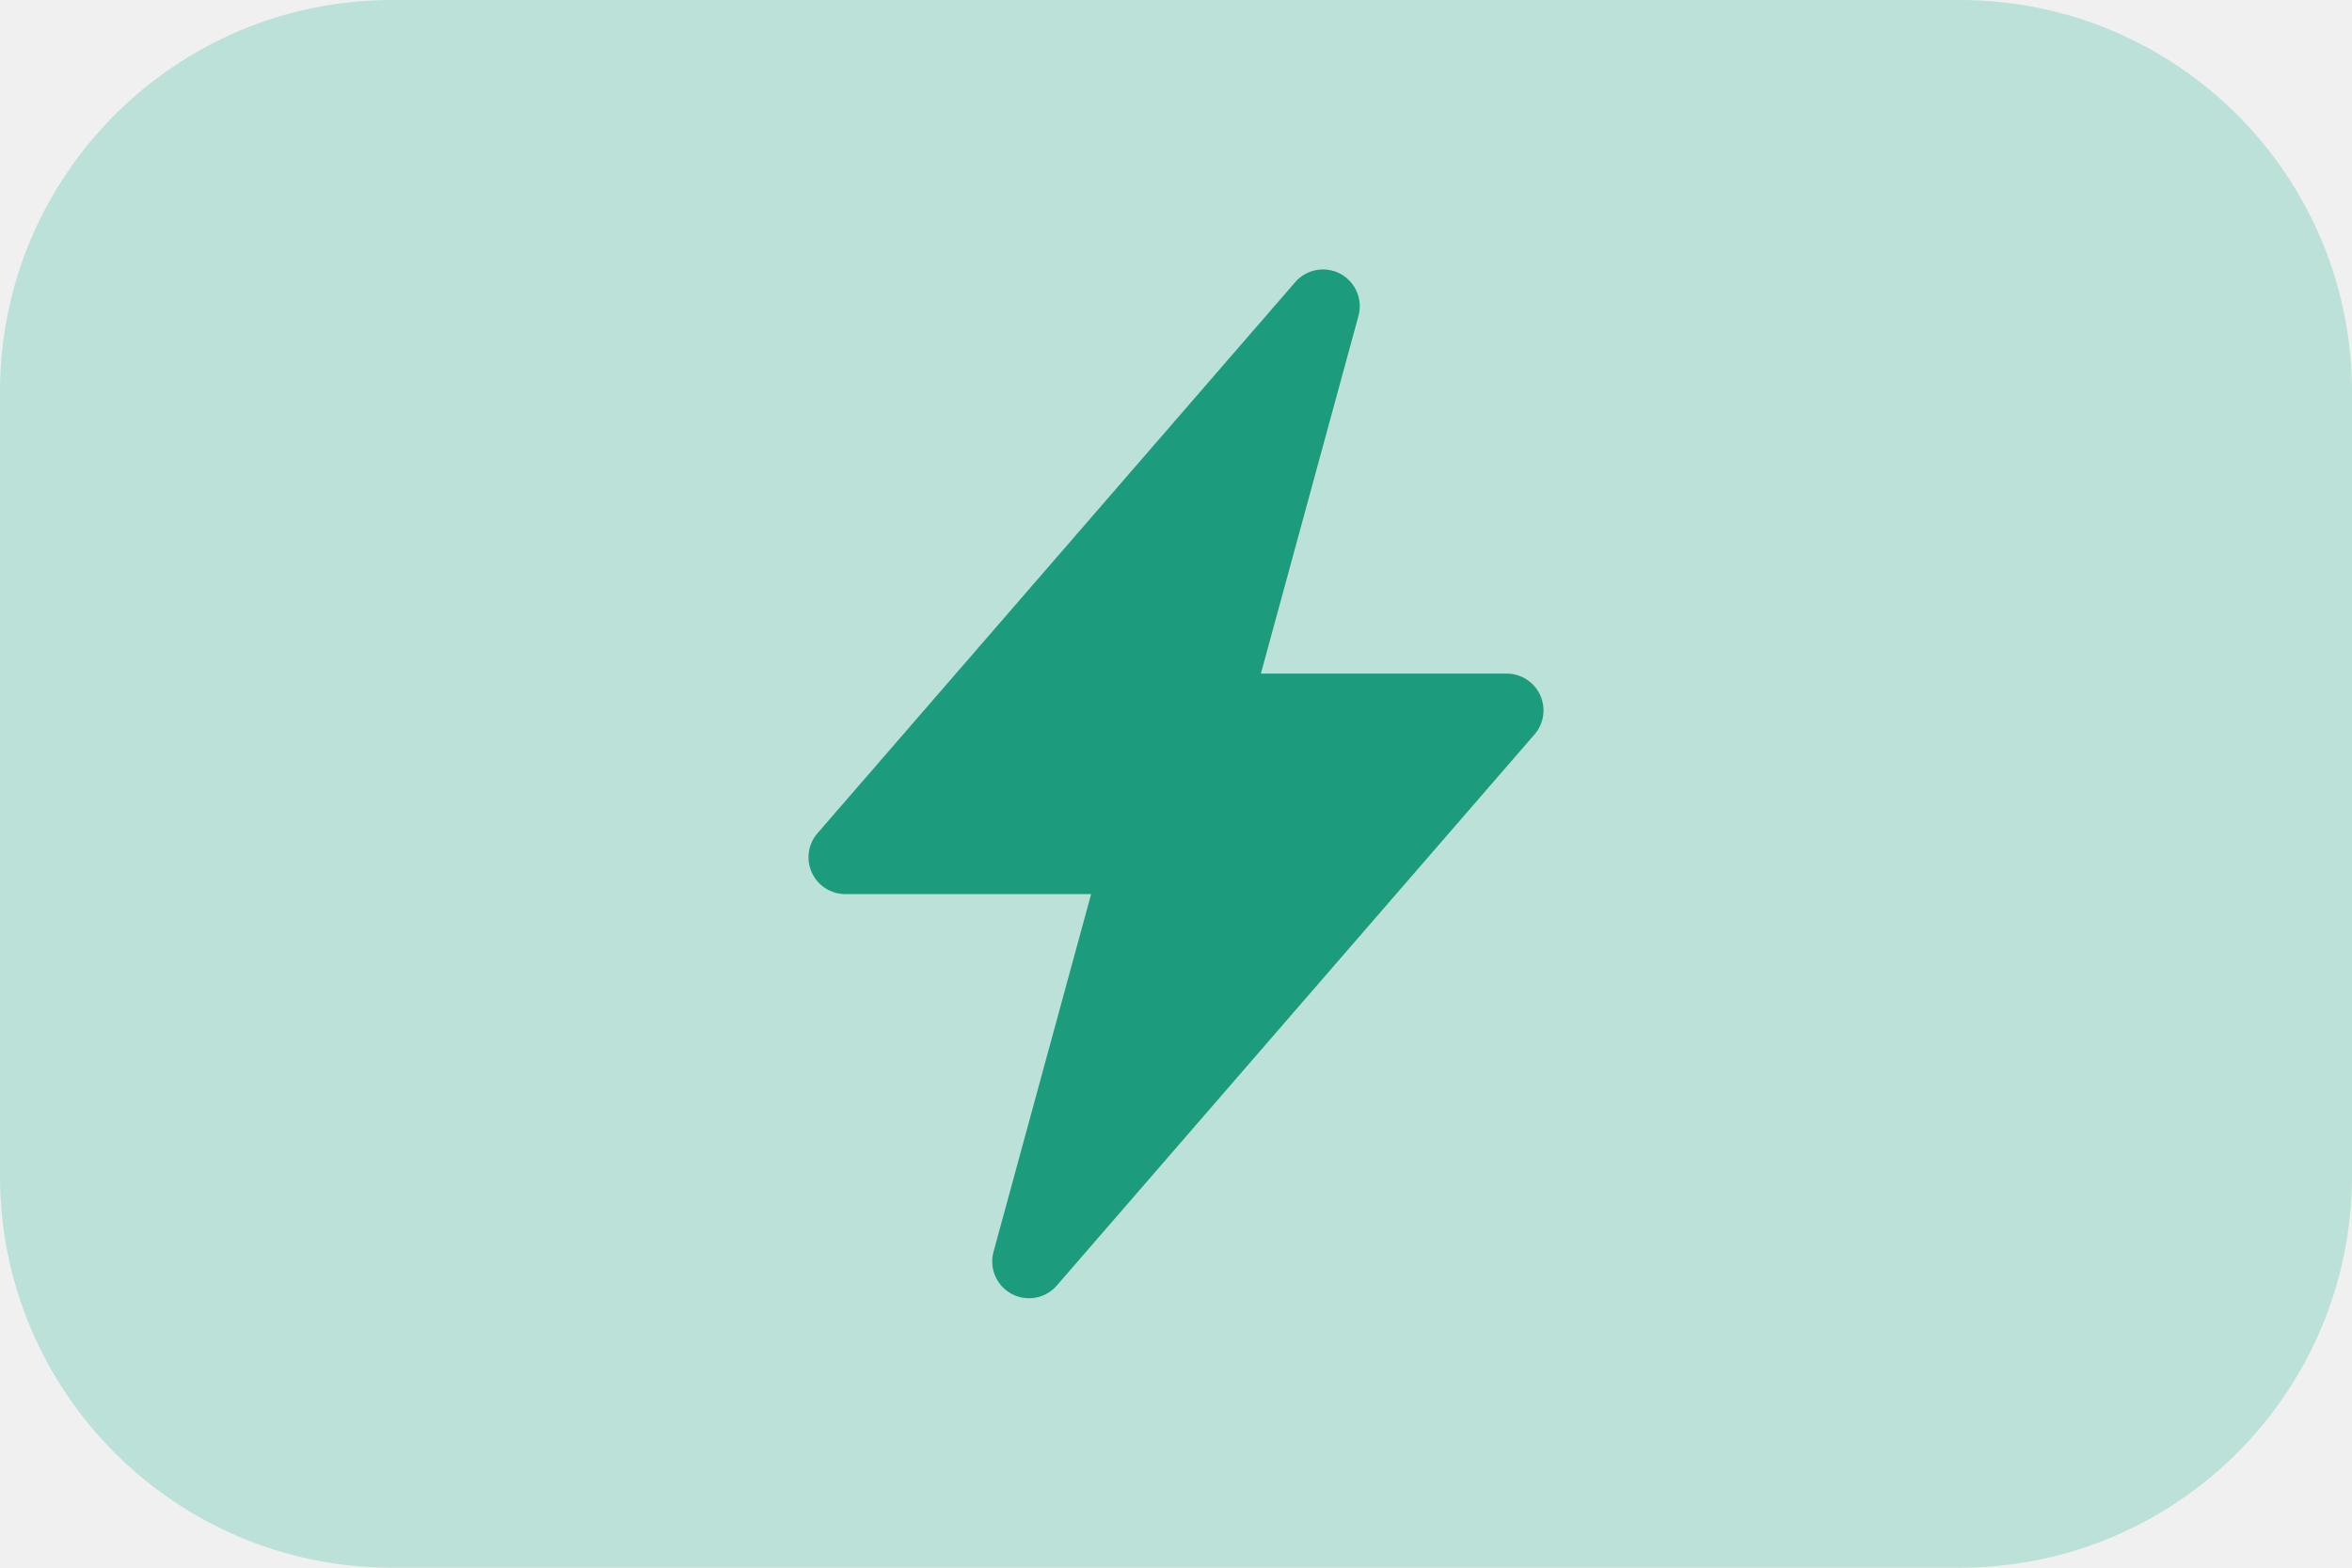
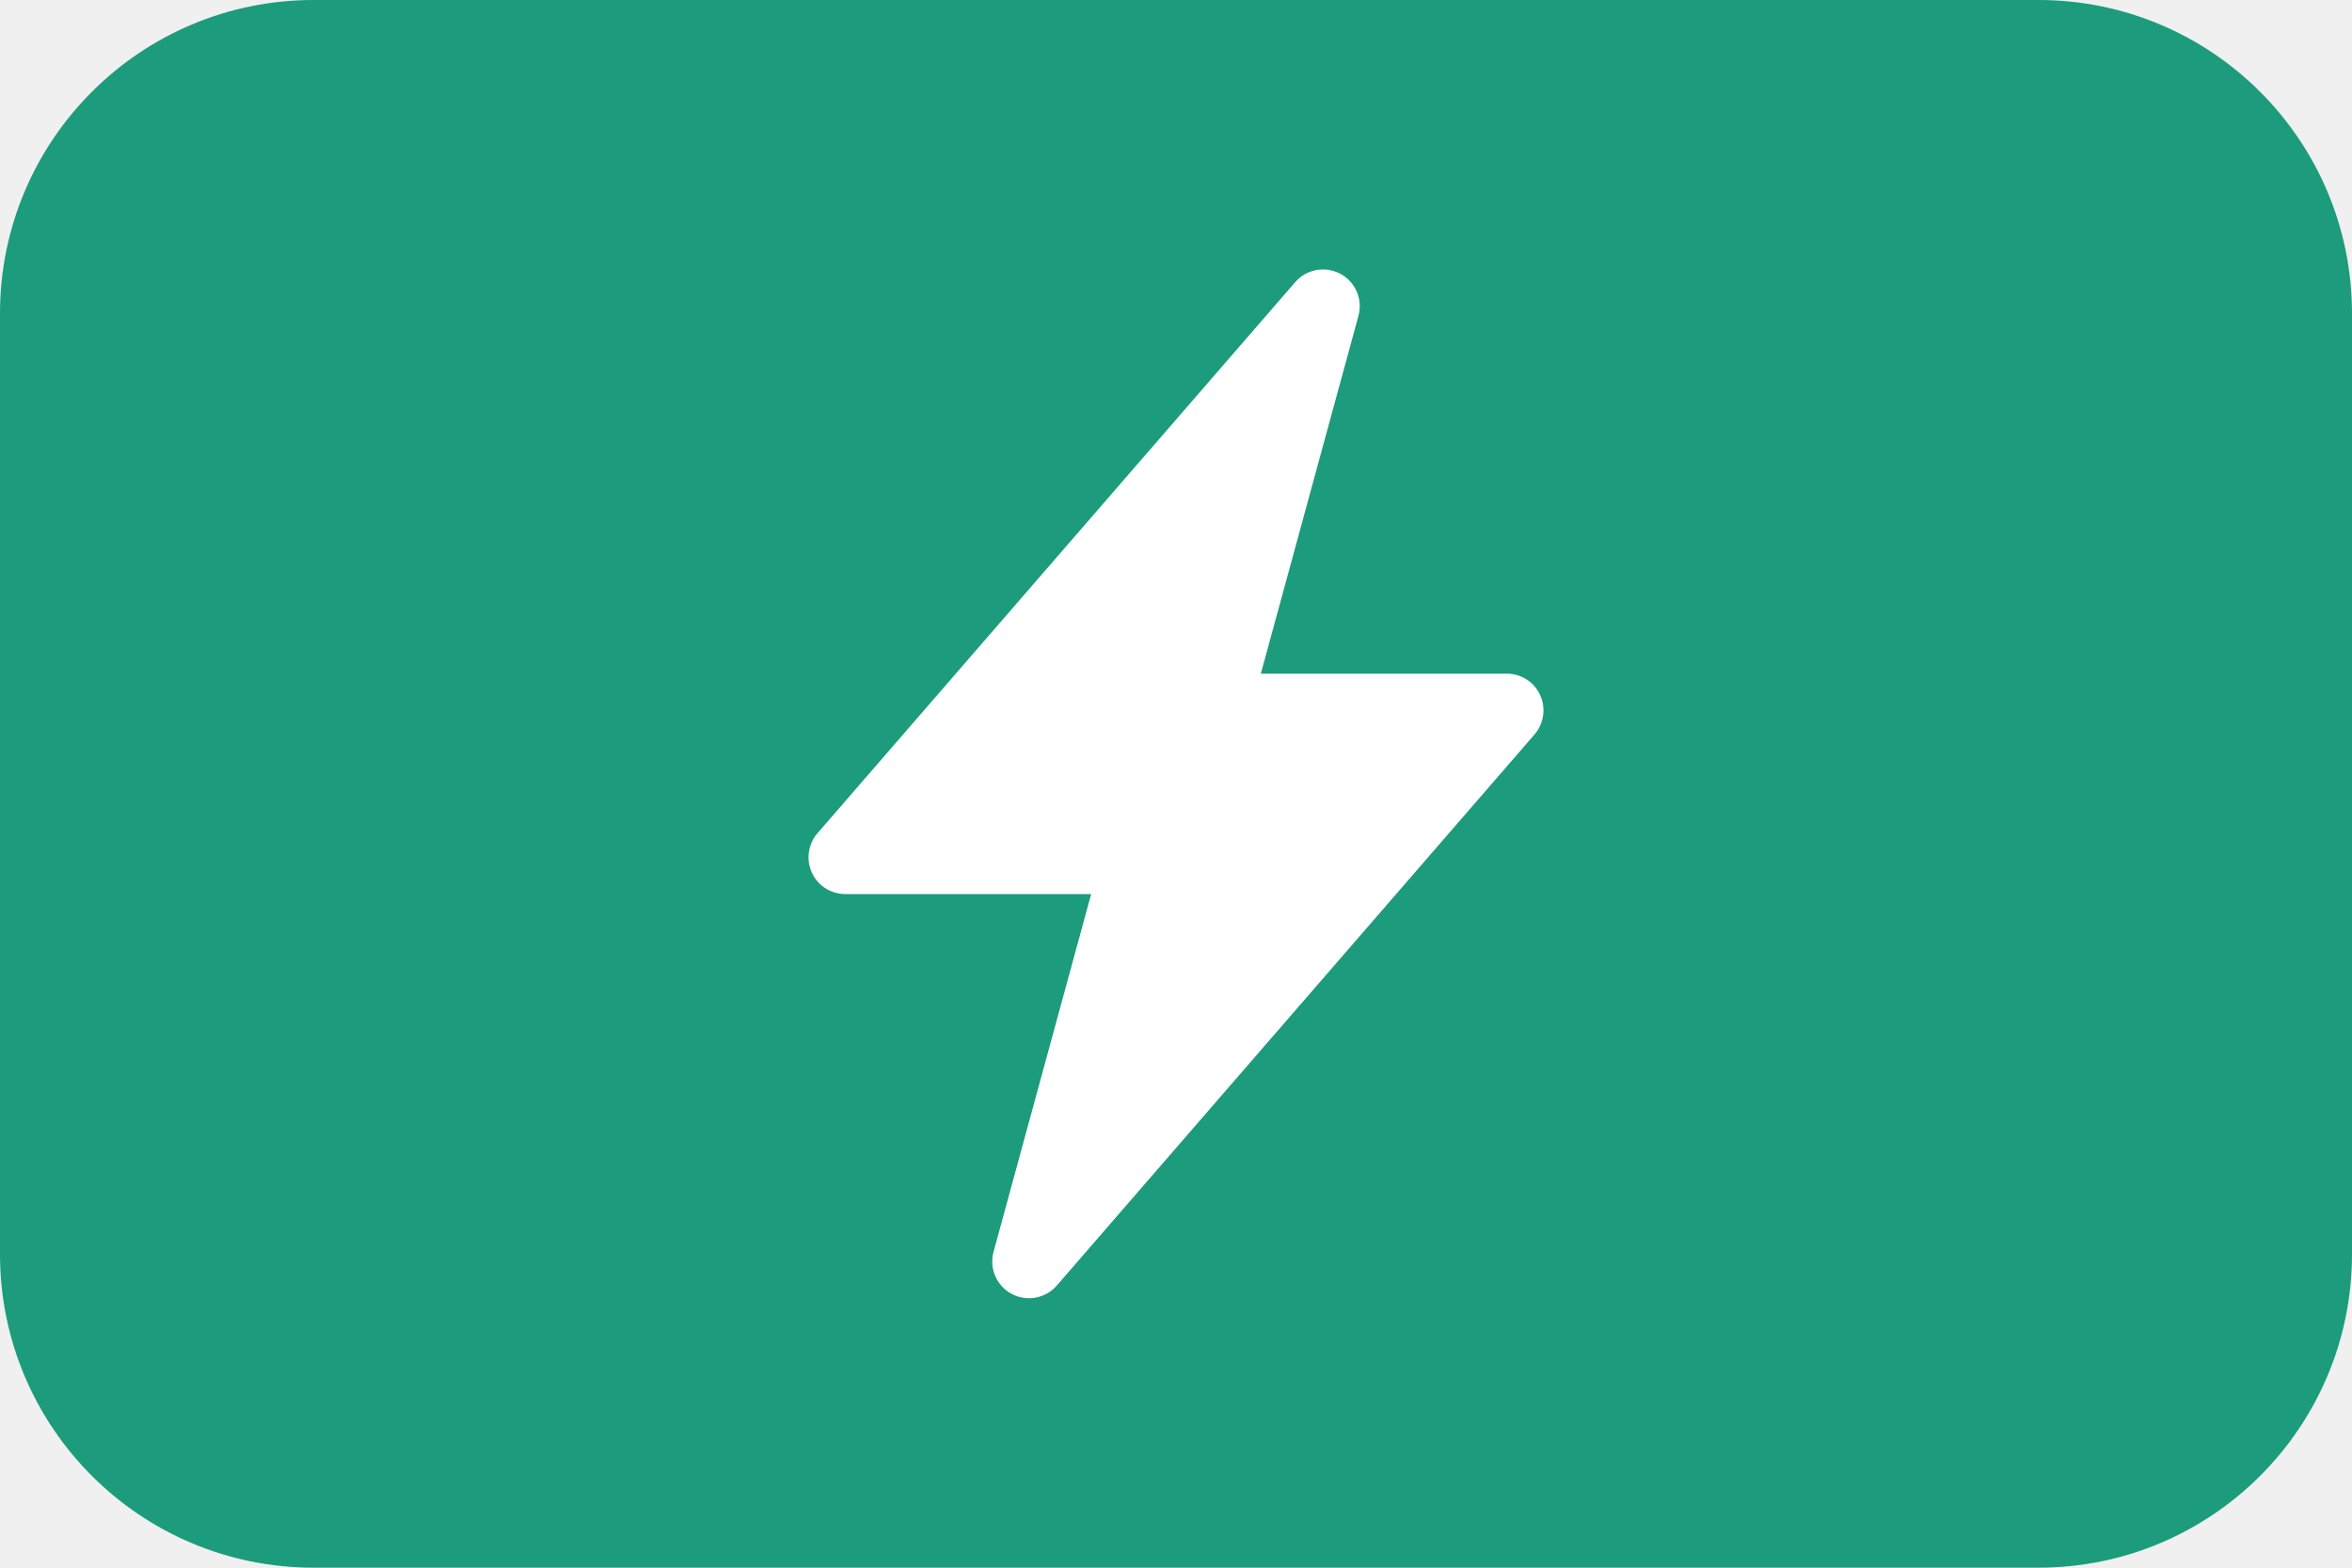
- <svg xmlns="http://www.w3.org/2000/svg" width="auto" height="auto" viewBox="0 0 24 16" fill="none">
-   <g id="Fastest">
-     <rect width="24" height="16" rx="4" fill="#BBE1D8" />
-     <path id="Union" d="M10.138 12.776C10.092 12.945 10.169 13.123 10.323 13.206C10.478 13.288 10.669 13.253 10.783 13.121L15.658 7.496C15.755 7.385 15.777 7.228 15.716 7.094C15.655 6.961 15.522 6.875 15.375 6.875H12.866L13.862 3.224C13.908 3.055 13.831 2.877 13.677 2.794C13.522 2.712 13.331 2.747 13.217 2.879L8.342 8.504C8.245 8.615 8.223 8.772 8.284 8.906C8.345 9.039 8.478 9.125 8.625 9.125H11.134L10.138 12.776Z" fill="#1C9C7C" />
-   </g>
+ <svg xmlns="http://www.w3.org/2000/svg" width="auto" height="auto" viewBox="0 0 30 20" fill="none">
+   <rect width="30" height="20" rx="4" fill="#1C9C7C" />
+   <path d="M12.673 15.97C12.615 16.181 12.711 16.404 12.904 16.507C13.097 16.61 13.336 16.566 13.479 16.401L19.573 9.37C19.693 9.231 19.721 9.035 19.645 8.868C19.569 8.701 19.402 8.594 19.219 8.594H16.082L17.327 4.03C17.385 3.819 17.289 3.596 17.096 3.493C16.903 3.39 16.664 3.434 16.521 3.599L10.427 10.63C10.307 10.769 10.279 10.965 10.355 11.132C10.431 11.299 10.598 11.406 10.781 11.406H13.918L12.673 15.97Z" fill="white" />
</svg>
